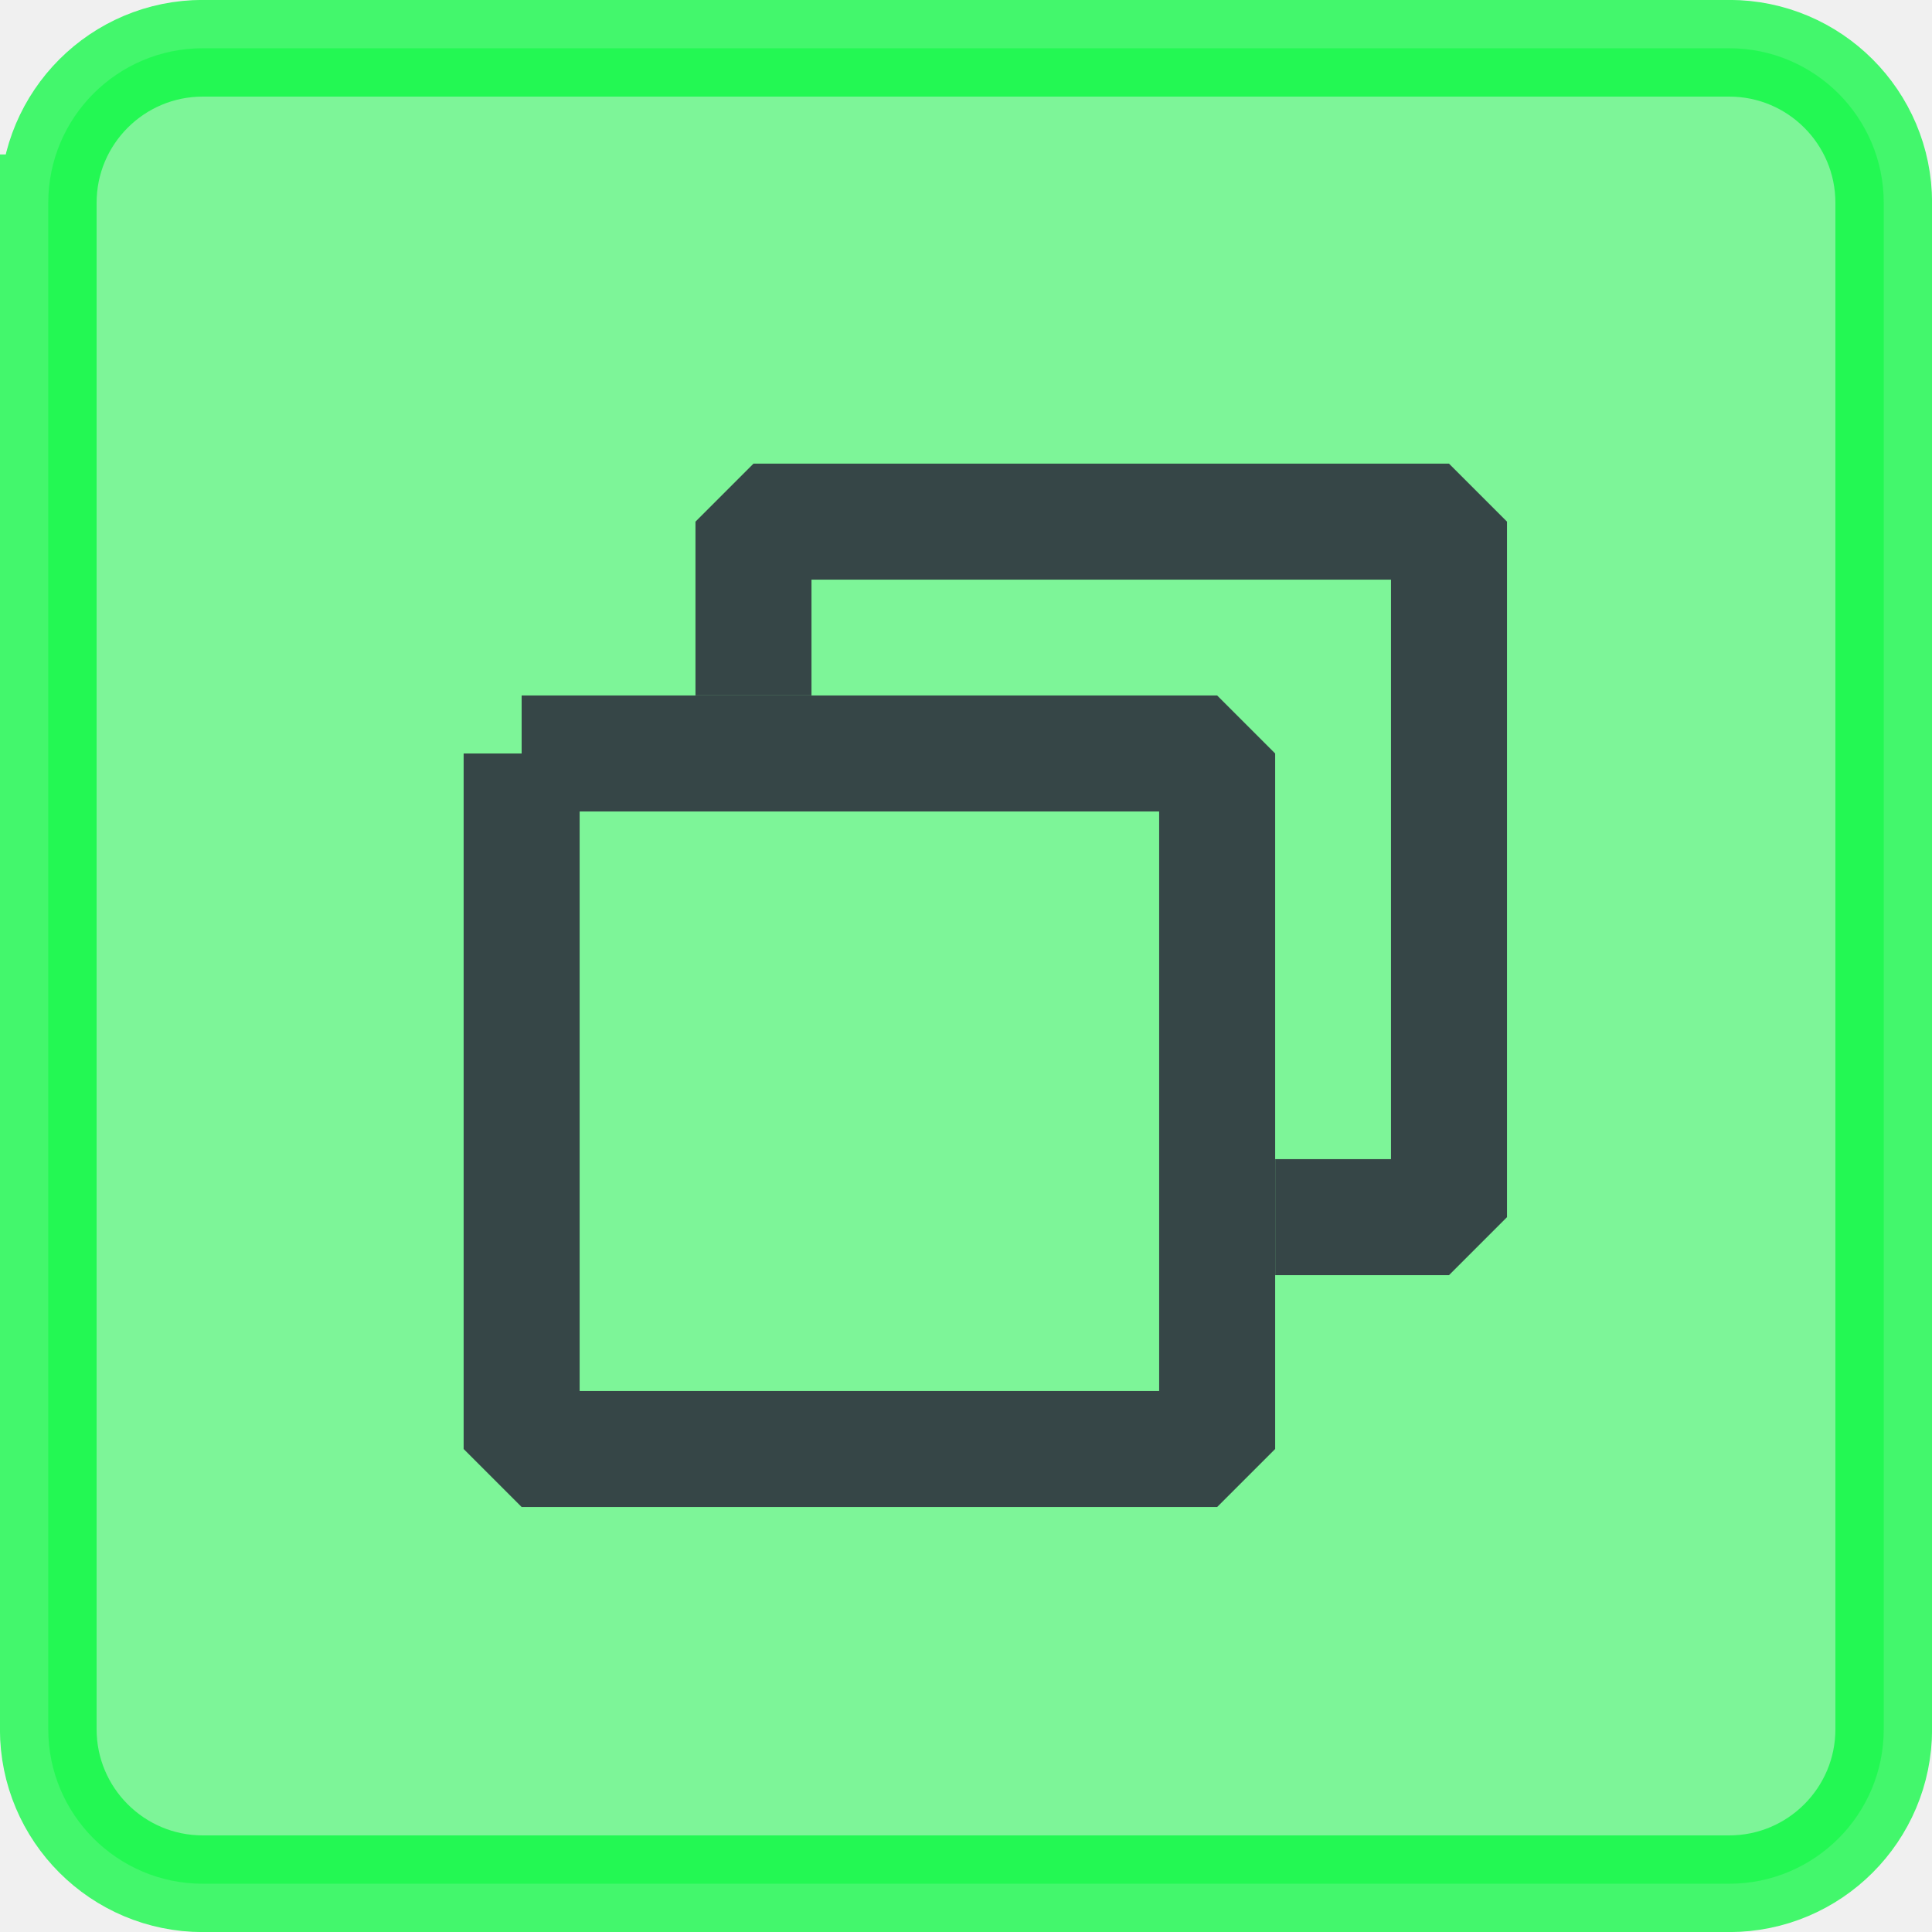
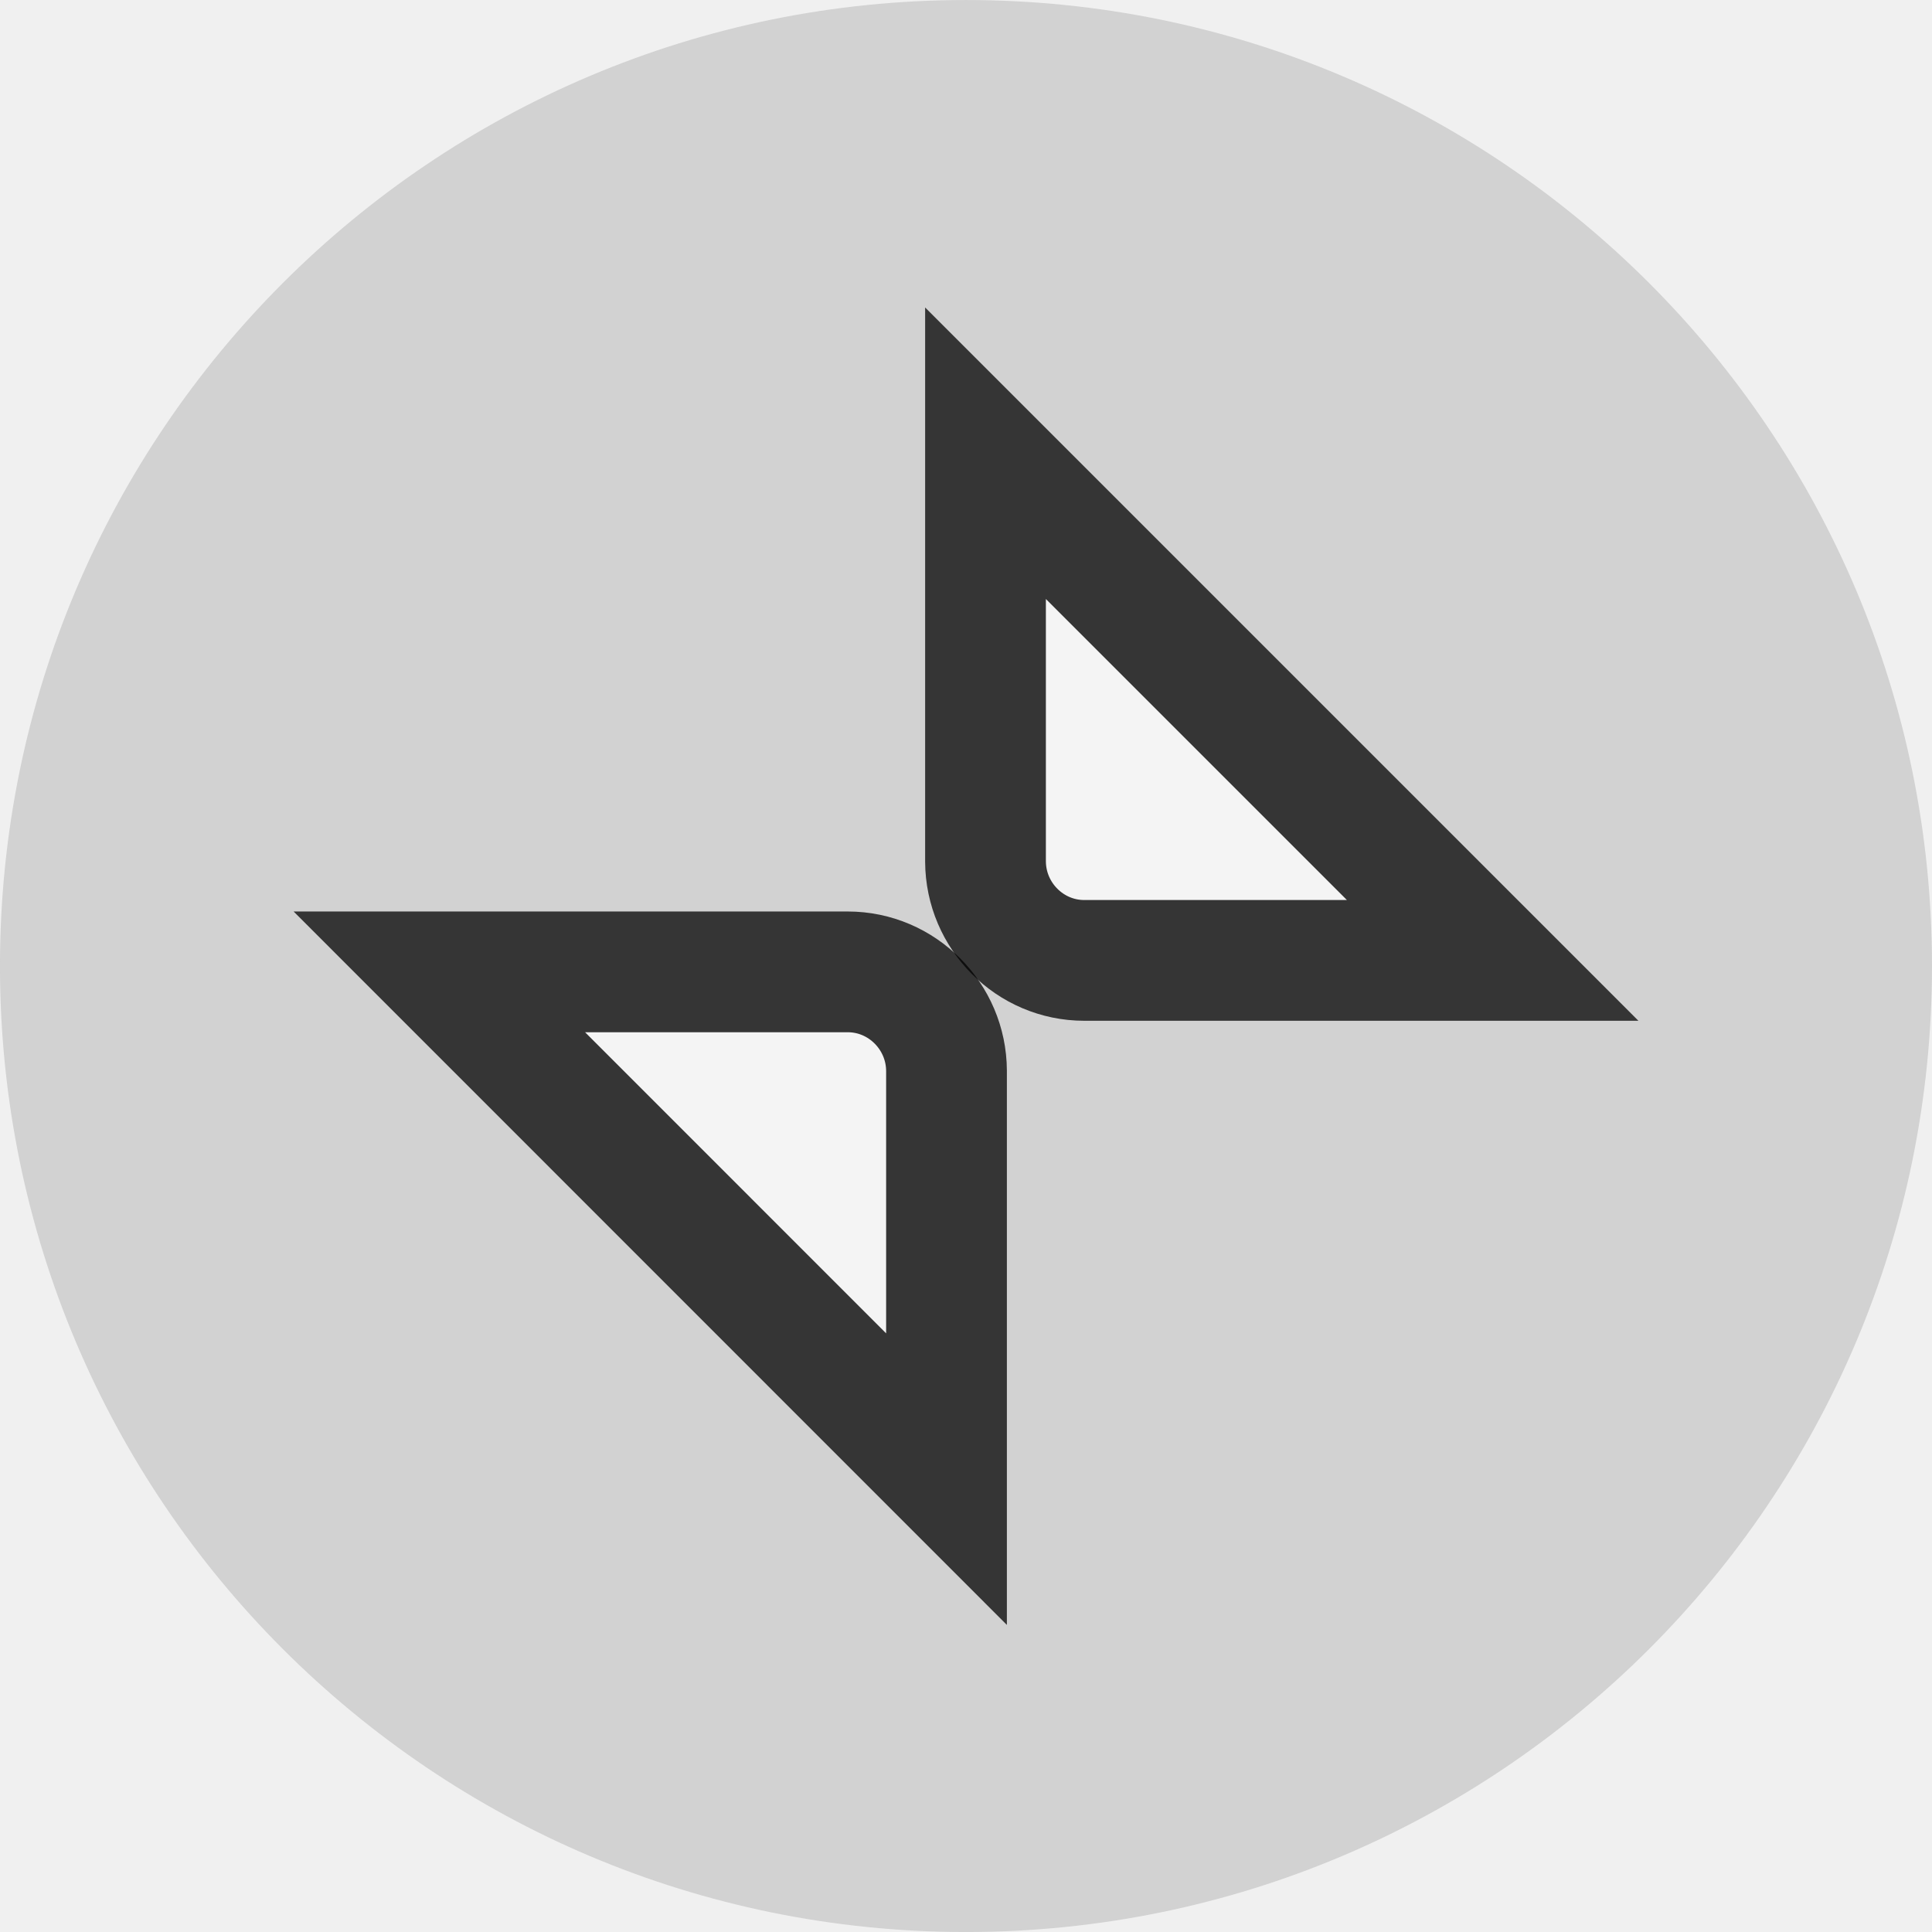
<svg xmlns="http://www.w3.org/2000/svg" viewBox="0 0 50 50" version="1.2" baseProfile="tiny">
  <defs>
</defs>
  <g fill="none" stroke="black" stroke-width="1" fill-rule="evenodd" stroke-linecap="square" stroke-linejoin="bevel">
    <g fill="none" stroke="#000000" stroke-opacity="1" stroke-width="1" stroke-linecap="square" stroke-linejoin="bevel" transform="matrix(1,0,0,1,0,0)" font-family="Noto Sans" font-size="10" font-weight="400" font-style="normal">
</g>
-     <g fill="#00fa3a" fill-opacity="0.48" stroke="#00fa3a" stroke-opacity="0.72" stroke-width="2.502" stroke-linecap="square" stroke-linejoin="bevel" transform="matrix(1,0,0,1,2.5,2.5)" font-family="Noto Sans" font-size="10" font-weight="400" font-style="normal">
-       <path vector-effect="none" fill-rule="evenodd" d="M-1.251,2.749 C-1.251,0.54 0.54,-1.251 2.749,-1.251 L42.251,-1.251 C44.46,-1.251 46.251,0.54 46.251,2.749 L46.251,42.251 C46.251,44.46 44.46,46.251 42.251,46.251 L2.749,46.251 C0.54,46.251 -1.251,44.46 -1.251,42.251 L-1.251,2.749" />
+     <g fill="#b3b3b3" fill-opacity="1" stroke="none" transform="matrix(2.27273,0,0,2.27273,-155.519,149.162)" font-family="Noto Sans" font-size="10" font-weight="400" font-style="normal" opacity="0.5">
+       <ellipse cx="79.428" cy="-54.631" rx="11" ry="11" />
    </g>
-     <g fill="none" stroke="#000000" stroke-opacity="1" stroke-width="1" stroke-linecap="square" stroke-linejoin="bevel" transform="matrix(1,0,0,1,0,0)" font-family="Noto Sans" font-size="10" font-weight="400" font-style="normal">
- </g>
-     <g fill="none" stroke="#2f343f" stroke-opacity="1" stroke-width="1.001" stroke-linecap="square" stroke-linejoin="bevel" transform="matrix(2.5,0,0,2.5,2.5,2.5)" font-family="Noto Sans" font-size="10" font-weight="400" font-style="normal">
- </g>
-     <g fill="none" stroke="#2f343f" stroke-opacity="1" stroke-width="1.001" stroke-linecap="round" stroke-linejoin="miter" stroke-miterlimit="2" transform="matrix(2.5,0,0,2.5,2.5,2.5)" font-family="Noto Sans" font-size="10" font-weight="400" font-style="normal">
- </g>
-     <g fill="none" stroke="#2f343f" stroke-opacity="1" stroke-width="1.001" stroke-linecap="round" stroke-linejoin="miter" stroke-miterlimit="2" transform="matrix(2.5,0,0,2.5,2.5,2.5)" font-family="Noto Sans" font-size="10" font-weight="400" font-style="normal">
- </g>
-     <g fill="none" stroke="#2f343f" stroke-opacity="1" stroke-width="1.001" stroke-linecap="round" stroke-linejoin="miter" stroke-miterlimit="2" transform="matrix(2.5,0,0,2.5,2.5,2.5)" font-family="Noto Sans" font-size="10" font-weight="400" font-style="normal">
- </g>
-     <g fill="none" stroke="#2f343f" stroke-opacity="1" stroke-width="1.001" stroke-linecap="round" stroke-linejoin="miter" stroke-miterlimit="2" transform="matrix(2.5,0,0,2.5,13.5,19.5)" font-family="Noto Sans" font-size="10" font-weight="400" font-style="normal">
- </g>
-     <g fill="none" stroke="#2f343f" stroke-opacity="1" stroke-width="1.001" stroke-linecap="round" stroke-linejoin="miter" stroke-miterlimit="2" transform="matrix(2.5,0,0,2.5,13.5,19.5)" font-family="Noto Sans" font-size="10" font-weight="400" font-style="normal">
- </g>
-     <g fill="none" stroke="#2f343f" stroke-opacity="1" stroke-width="1.001" stroke-linecap="round" stroke-linejoin="miter" stroke-miterlimit="2" transform="matrix(2.5,0,0,2.5,13.5,19.5)" font-family="Noto Sans" font-size="10" font-weight="400" font-style="normal">
- </g>
-     <g fill="none" stroke="#2f343f" stroke-opacity="0.9" stroke-width="1.201" stroke-linecap="butt" stroke-linejoin="bevel" transform="matrix(2.5,0,0,2.5,13.5,19.5)" font-family="Noto Sans" font-size="10" font-weight="400" font-style="normal">
-       <path vector-effect="none" fill-rule="evenodd" d="M0,0 L7.2,0 L7.2,7.2 L0,7.2 L0,0" />
+     <g fill="#ffffff" fill-opacity="1" stroke="#000000" stroke-opacity="1" stroke-width="1" stroke-linecap="butt" stroke-linejoin="miter" stroke-miterlimit="4" transform="matrix(3.125,0,0,3.125,-253.842,-3022.22)" font-family="Noto Sans" font-size="10" font-weight="400" font-style="normal" opacity="0.75">
+       <path vector-effect="none" fill-rule="evenodd" d="M84.868,975.159 L88.25,975.159 C88.7,975.159 89.066,975.528 89.068,975.978 L89.068,979.36 L84.868,975.159 Z " />
    </g>
-     <g fill="none" stroke="#2f343f" stroke-opacity="1" stroke-width="1.001" stroke-linecap="round" stroke-linejoin="miter" stroke-miterlimit="2" transform="matrix(2.5,0,0,2.5,13.5,19.5)" font-family="Noto Sans" font-size="10" font-weight="400" font-style="normal">
- </g>
-     <g fill="none" stroke="#2f343f" stroke-opacity="1" stroke-width="1.001" stroke-linecap="round" stroke-linejoin="miter" stroke-miterlimit="2" transform="matrix(2.5,0,0,2.5,13.5,19.5)" font-family="Noto Sans" font-size="10" font-weight="400" font-style="normal">
- </g>
-     <g fill="none" stroke="none" transform="matrix(2.5,0,0,2.5,13.5,19.5)" font-family="Noto Sans" font-size="10" font-weight="400" font-style="normal">
-       <path vector-effect="none" fill-rule="evenodd" d="M0,0 L7.2,0 L7.2,7.2 L0,7.2 L0,0" />
+     <g fill="#ffffff" fill-opacity="1" stroke="#000000" stroke-opacity="1" stroke-width="1" stroke-linecap="butt" stroke-linejoin="miter" stroke-miterlimit="4" transform="matrix(3.125,0,0,3.125,-253.842,-3022.22)" font-family="Noto Sans" font-size="10" font-weight="400" font-style="normal" opacity="0.75">
+       <path vector-effect="none" fill-rule="evenodd" d="M93.591,975.064 L90.209,975.064 C89.759,975.064 89.393,974.696 89.391,974.245 L89.391,970.864 L93.591,975.064 Z " />
    </g>
-     <g fill="none" stroke="#2f343f" stroke-opacity="1" stroke-width="1.001" stroke-linecap="round" stroke-linejoin="miter" stroke-miterlimit="2" transform="matrix(2.5,0,0,2.5,13.5,19.5)" font-family="Noto Sans" font-size="10" font-weight="400" font-style="normal">
- </g>
-     <g fill="none" stroke="#2f343f" stroke-opacity="1" stroke-width="1.001" stroke-linecap="round" stroke-linejoin="miter" stroke-miterlimit="2" transform="matrix(2.5,0,0,2.5,13.5,19.5)" font-family="Noto Sans" font-size="10" font-weight="400" font-style="normal">
- </g>
-     <g fill="none" stroke="none" transform="matrix(2.5,0,0,2.5,13.5,19.5)" font-family="Noto Sans" font-size="10" font-weight="400" font-style="normal">
-       <path vector-effect="none" fill-rule="evenodd" d="M0.4,-0.601 L0.4,-0.4 L7.6,-0.4 L7.6,6.8 L7.801,6.8" />
-     </g>
-     <g fill="none" stroke="#2f343f" stroke-opacity="1" stroke-width="1.001" stroke-linecap="round" stroke-linejoin="miter" stroke-miterlimit="2" transform="matrix(2.5,0,0,2.5,13.5,19.5)" font-family="Noto Sans" font-size="10" font-weight="400" font-style="normal">
- </g>
-     <g fill="none" stroke="#2f343f" stroke-opacity="1" stroke-width="1.001" stroke-linecap="round" stroke-linejoin="miter" stroke-miterlimit="2" transform="matrix(2.5,0,0,2.5,13.5,19.5)" font-family="Noto Sans" font-size="10" font-weight="400" font-style="normal">
- </g>
-     <g fill="none" stroke="none" transform="matrix(2.5,0,0,2.5,13.5,19.5)" font-family="Noto Sans" font-size="10" font-weight="400" font-style="normal">
-       <path vector-effect="none" fill-rule="evenodd" d="M0.4,-0.601 L0.4,-0.4 L7.6,-0.4 L7.6,6.8 L7.801,6.8 L7.801,-0.601" />
-     </g>
-     <g fill="none" stroke="#2f343f" stroke-opacity="1" stroke-width="1.001" stroke-linecap="round" stroke-linejoin="miter" stroke-miterlimit="2" transform="matrix(2.5,0,0,2.5,13.5,19.5)" font-family="Noto Sans" font-size="10" font-weight="400" font-style="normal">
- </g>
-     <g fill="none" stroke="#2f343f" stroke-opacity="1" stroke-width="1.001" stroke-linecap="round" stroke-linejoin="miter" stroke-miterlimit="2" transform="matrix(2.5,0,0,2.5,13.5,19.5)" font-family="Noto Sans" font-size="10" font-weight="400" font-style="normal">
- </g>
-     <g fill="none" stroke="none" transform="matrix(2.5,0,0,2.5,13.5,19.5)" font-family="Noto Sans" font-size="10" font-weight="400" font-style="normal">
-       <path vector-effect="none" fill-rule="evenodd" d="M0.8,-0.601 L0.8,-0.8 L8,-0.8 L8,6.4 L7.801,6.4" />
-     </g>
-     <g fill="none" stroke="#2f343f" stroke-opacity="1" stroke-width="1.001" stroke-linecap="round" stroke-linejoin="miter" stroke-miterlimit="2" transform="matrix(2.5,0,0,2.5,13.5,19.5)" font-family="Noto Sans" font-size="10" font-weight="400" font-style="normal">
- </g>
-     <g fill="none" stroke="#2f343f" stroke-opacity="1" stroke-width="1.001" stroke-linecap="round" stroke-linejoin="miter" stroke-miterlimit="2" transform="matrix(2.5,0,0,2.5,13.5,19.5)" font-family="Noto Sans" font-size="10" font-weight="400" font-style="normal">
- </g>
-     <g fill="none" stroke="none" transform="matrix(2.5,0,0,2.5,13.5,19.5)" font-family="Noto Sans" font-size="10" font-weight="400" font-style="normal">
-       <path vector-effect="none" fill-rule="evenodd" d="M0.8,-0.601 L0.8,-0.8 L8,-0.8 L8,6.4 L7.801,6.4 L7.801,-0.601" />
-     </g>
-     <g fill="none" stroke="#2f343f" stroke-opacity="1" stroke-width="1.001" stroke-linecap="round" stroke-linejoin="miter" stroke-miterlimit="2" transform="matrix(2.5,0,0,2.5,13.5,19.5)" font-family="Noto Sans" font-size="10" font-weight="400" font-style="normal">
- </g>
-     <g fill="none" stroke="#2f343f" stroke-opacity="1" stroke-width="1.001" stroke-linecap="round" stroke-linejoin="miter" stroke-miterlimit="2" transform="matrix(2.5,0,0,2.5,13.5,19.5)" font-family="Noto Sans" font-size="10" font-weight="400" font-style="normal">
- </g>
-     <g fill="none" stroke="none" transform="matrix(2.5,0,0,2.5,13.5,19.5)" font-family="Noto Sans" font-size="10" font-weight="400" font-style="normal">
-       <path vector-effect="none" fill-rule="evenodd" d="M1.2,-0.601 L1.2,-1.2 L8.4,-1.2 L8.4,6 L7.801,6" />
-     </g>
-     <g fill="none" stroke="#2f343f" stroke-opacity="1" stroke-width="1.001" stroke-linecap="round" stroke-linejoin="miter" stroke-miterlimit="2" transform="matrix(2.5,0,0,2.5,13.5,19.5)" font-family="Noto Sans" font-size="10" font-weight="400" font-style="normal">
- </g>
-     <g fill="none" stroke="#2f343f" stroke-opacity="1" stroke-width="1.001" stroke-linecap="round" stroke-linejoin="miter" stroke-miterlimit="2" transform="matrix(2.5,0,0,2.5,13.5,19.5)" font-family="Noto Sans" font-size="10" font-weight="400" font-style="normal">
- </g>
-     <g fill="none" stroke="none" transform="matrix(2.5,0,0,2.5,13.5,19.5)" font-family="Noto Sans" font-size="10" font-weight="400" font-style="normal">
-       <path vector-effect="none" fill-rule="evenodd" d="M1.2,-0.601 L1.2,-1.2 L8.4,-1.2 L8.4,6 L7.801,6 L7.801,-0.601" />
-     </g>
-     <g fill="none" stroke="#2f343f" stroke-opacity="1" stroke-width="1.001" stroke-linecap="round" stroke-linejoin="miter" stroke-miterlimit="2" transform="matrix(2.5,0,0,2.5,13.5,19.5)" font-family="Noto Sans" font-size="10" font-weight="400" font-style="normal">
- </g>
-     <g fill="none" stroke="#2f343f" stroke-opacity="1" stroke-width="1.001" stroke-linecap="round" stroke-linejoin="miter" stroke-miterlimit="2" transform="matrix(2.5,0,0,2.5,13.5,19.5)" font-family="Noto Sans" font-size="10" font-weight="400" font-style="normal">
- </g>
-     <g fill="none" stroke="none" transform="matrix(2.5,0,0,2.5,13.5,19.5)" font-family="Noto Sans" font-size="10" font-weight="400" font-style="normal">
-       <path vector-effect="none" fill-rule="evenodd" d="M1.6,-0.601 L1.6,-1.6 L8.8,-1.6 L8.8,5.6 L7.801,5.6" />
-     </g>
-     <g fill="none" stroke="#2f343f" stroke-opacity="1" stroke-width="1.001" stroke-linecap="round" stroke-linejoin="miter" stroke-miterlimit="2" transform="matrix(2.5,0,0,2.5,13.5,19.5)" font-family="Noto Sans" font-size="10" font-weight="400" font-style="normal">
- </g>
-     <g fill="none" stroke="#2f343f" stroke-opacity="1" stroke-width="1.001" stroke-linecap="round" stroke-linejoin="miter" stroke-miterlimit="2" transform="matrix(2.5,0,0,2.5,13.5,19.5)" font-family="Noto Sans" font-size="10" font-weight="400" font-style="normal">
- </g>
-     <g fill="none" stroke="none" transform="matrix(2.5,0,0,2.5,13.5,19.5)" font-family="Noto Sans" font-size="10" font-weight="400" font-style="normal">
-       <path vector-effect="none" fill-rule="evenodd" d="M1.6,-0.601 L1.6,-1.6 L8.8,-1.6 L8.8,5.6 L7.801,5.6 L7.801,-0.601" />
-     </g>
-     <g fill="none" stroke="#2f343f" stroke-opacity="1" stroke-width="1.001" stroke-linecap="round" stroke-linejoin="miter" stroke-miterlimit="2" transform="matrix(2.5,0,0,2.5,13.5,19.5)" font-family="Noto Sans" font-size="10" font-weight="400" font-style="normal">
- </g>
-     <g fill="none" stroke="#2f343f" stroke-opacity="1" stroke-width="1.001" stroke-linecap="round" stroke-linejoin="miter" stroke-miterlimit="2" transform="matrix(2.5,0,0,2.5,13.5,19.5)" font-family="Noto Sans" font-size="10" font-weight="400" font-style="normal">
- </g>
-     <g fill="none" stroke="none" transform="matrix(2.5,0,0,2.5,13.5,19.5)" font-family="Noto Sans" font-size="10" font-weight="400" font-style="normal">
-       <path vector-effect="none" fill-rule="evenodd" d="M2,-0.601 L2,-2 L9.2,-2 L9.2,5.2 L7.801,5.2" />
-     </g>
-     <g fill="none" stroke="#2f343f" stroke-opacity="1" stroke-width="1.001" stroke-linecap="round" stroke-linejoin="miter" stroke-miterlimit="2" transform="matrix(2.5,0,0,2.5,13.5,19.5)" font-family="Noto Sans" font-size="10" font-weight="400" font-style="normal">
- </g>
-     <g fill="none" stroke="#2f343f" stroke-opacity="1" stroke-width="1.001" stroke-linecap="round" stroke-linejoin="miter" stroke-miterlimit="2" transform="matrix(2.5,0,0,2.5,13.5,19.5)" font-family="Noto Sans" font-size="10" font-weight="400" font-style="normal">
- </g>
-     <g fill="none" stroke="none" transform="matrix(2.5,0,0,2.5,13.5,19.5)" font-family="Noto Sans" font-size="10" font-weight="400" font-style="normal">
-       <path vector-effect="none" fill-rule="evenodd" d="M2,-0.601 L2,-2 L9.2,-2 L9.2,5.2 L7.801,5.2 L7.801,-0.601" />
-     </g>
-     <g fill="none" stroke="#2f343f" stroke-opacity="1" stroke-width="1.001" stroke-linecap="round" stroke-linejoin="miter" stroke-miterlimit="2" transform="matrix(2.5,0,0,2.5,13.5,19.5)" font-family="Noto Sans" font-size="10" font-weight="400" font-style="normal">
- </g>
-     <g fill="none" stroke="#2f343f" stroke-opacity="1" stroke-width="1.001" stroke-linecap="round" stroke-linejoin="miter" stroke-miterlimit="2" transform="matrix(2.5,0,0,2.5,13.5,19.5)" font-family="Noto Sans" font-size="10" font-weight="400" font-style="normal">
- </g>
-     <g fill="none" stroke="#2f343f" stroke-opacity="0.9" stroke-width="1.201" stroke-linecap="butt" stroke-linejoin="bevel" transform="matrix(2.5,0,0,2.5,13.5,19.5)" font-family="Noto Sans" font-size="10" font-weight="400" font-style="normal">
-       <path vector-effect="none" fill-rule="evenodd" d="M2.4,-0.601 L2.4,-2.4 L9.6,-2.4 L9.6,4.8 L7.801,4.8" />
-     </g>
-     <g fill="none" stroke="#2f343f" stroke-opacity="1" stroke-width="1.001" stroke-linecap="round" stroke-linejoin="miter" stroke-miterlimit="2" transform="matrix(2.5,0,0,2.5,13.5,19.5)" font-family="Noto Sans" font-size="10" font-weight="400" font-style="normal">
- </g>
-     <g fill="none" stroke="#2f343f" stroke-opacity="1" stroke-width="1.001" stroke-linecap="round" stroke-linejoin="miter" stroke-miterlimit="2" transform="matrix(2.5,0,0,2.5,13.5,19.5)" font-family="Noto Sans" font-size="10" font-weight="400" font-style="normal">
- </g>
-     <g fill="none" stroke="none" transform="matrix(2.5,0,0,2.5,13.5,19.5)" font-family="Noto Sans" font-size="10" font-weight="400" font-style="normal">
-       <path vector-effect="none" fill-rule="evenodd" d="M2.4,-0.601 L2.4,-2.4 L9.6,-2.4 L9.6,4.8 L7.801,4.8 L7.801,-0.601" />
-     </g>
-     <g fill="none" stroke="#2f343f" stroke-opacity="1" stroke-width="1.001" stroke-linecap="round" stroke-linejoin="miter" stroke-miterlimit="2" transform="matrix(2.5,0,0,2.5,13.5,19.5)" font-family="Noto Sans" font-size="10" font-weight="400" font-style="normal">
- </g>
-     <g fill="none" stroke="#2f343f" stroke-opacity="1" stroke-width="1.001" stroke-linecap="round" stroke-linejoin="miter" stroke-miterlimit="2" transform="matrix(2.5,0,0,2.5,2.5,2.5)" font-family="Noto Sans" font-size="10" font-weight="400" font-style="normal">
- </g>
-     <g fill="none" stroke="#2f343f" stroke-opacity="1" stroke-width="1.001" stroke-linecap="square" stroke-linejoin="bevel" transform="matrix(2.5,0,0,2.5,2.5,2.5)" font-family="Noto Sans" font-size="10" font-weight="400" font-style="normal">
- </g>
    <g fill="none" stroke="#000000" stroke-opacity="1" stroke-width="1" stroke-linecap="square" stroke-linejoin="bevel" transform="matrix(1,0,0,1,0,0)" font-family="Noto Sans" font-size="10" font-weight="400" font-style="normal">
</g>
  </g>
</svg>
